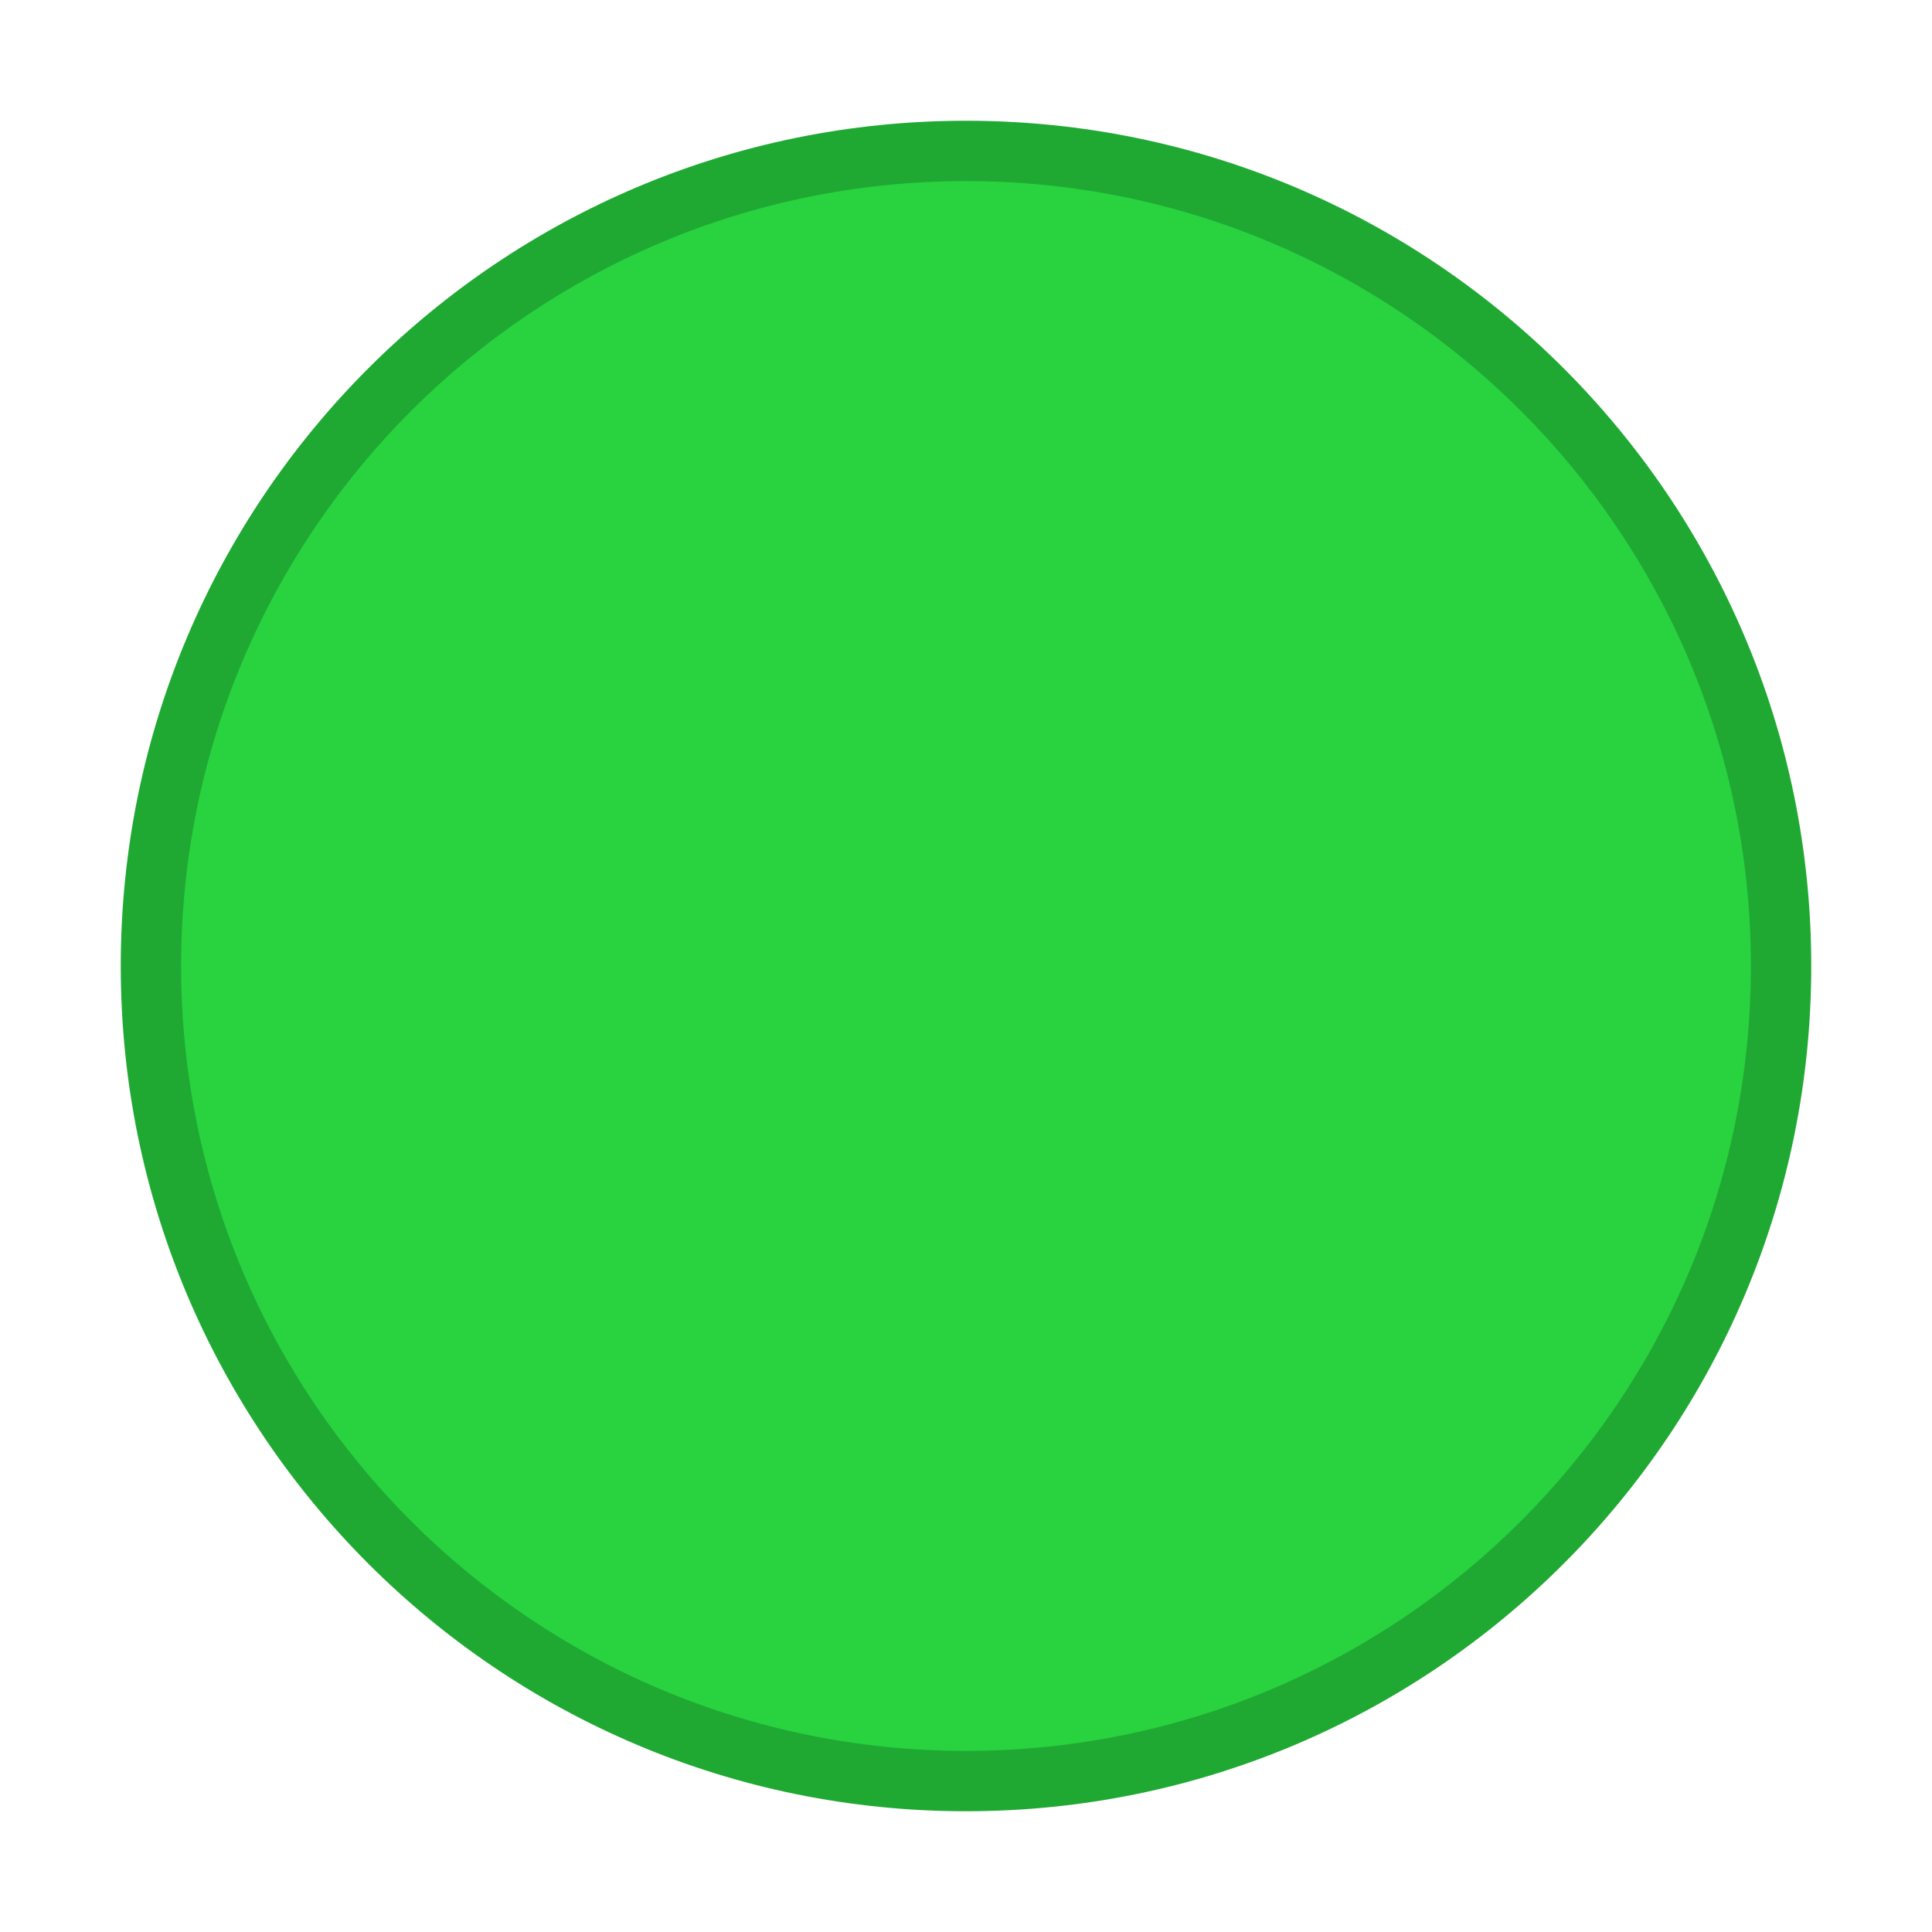
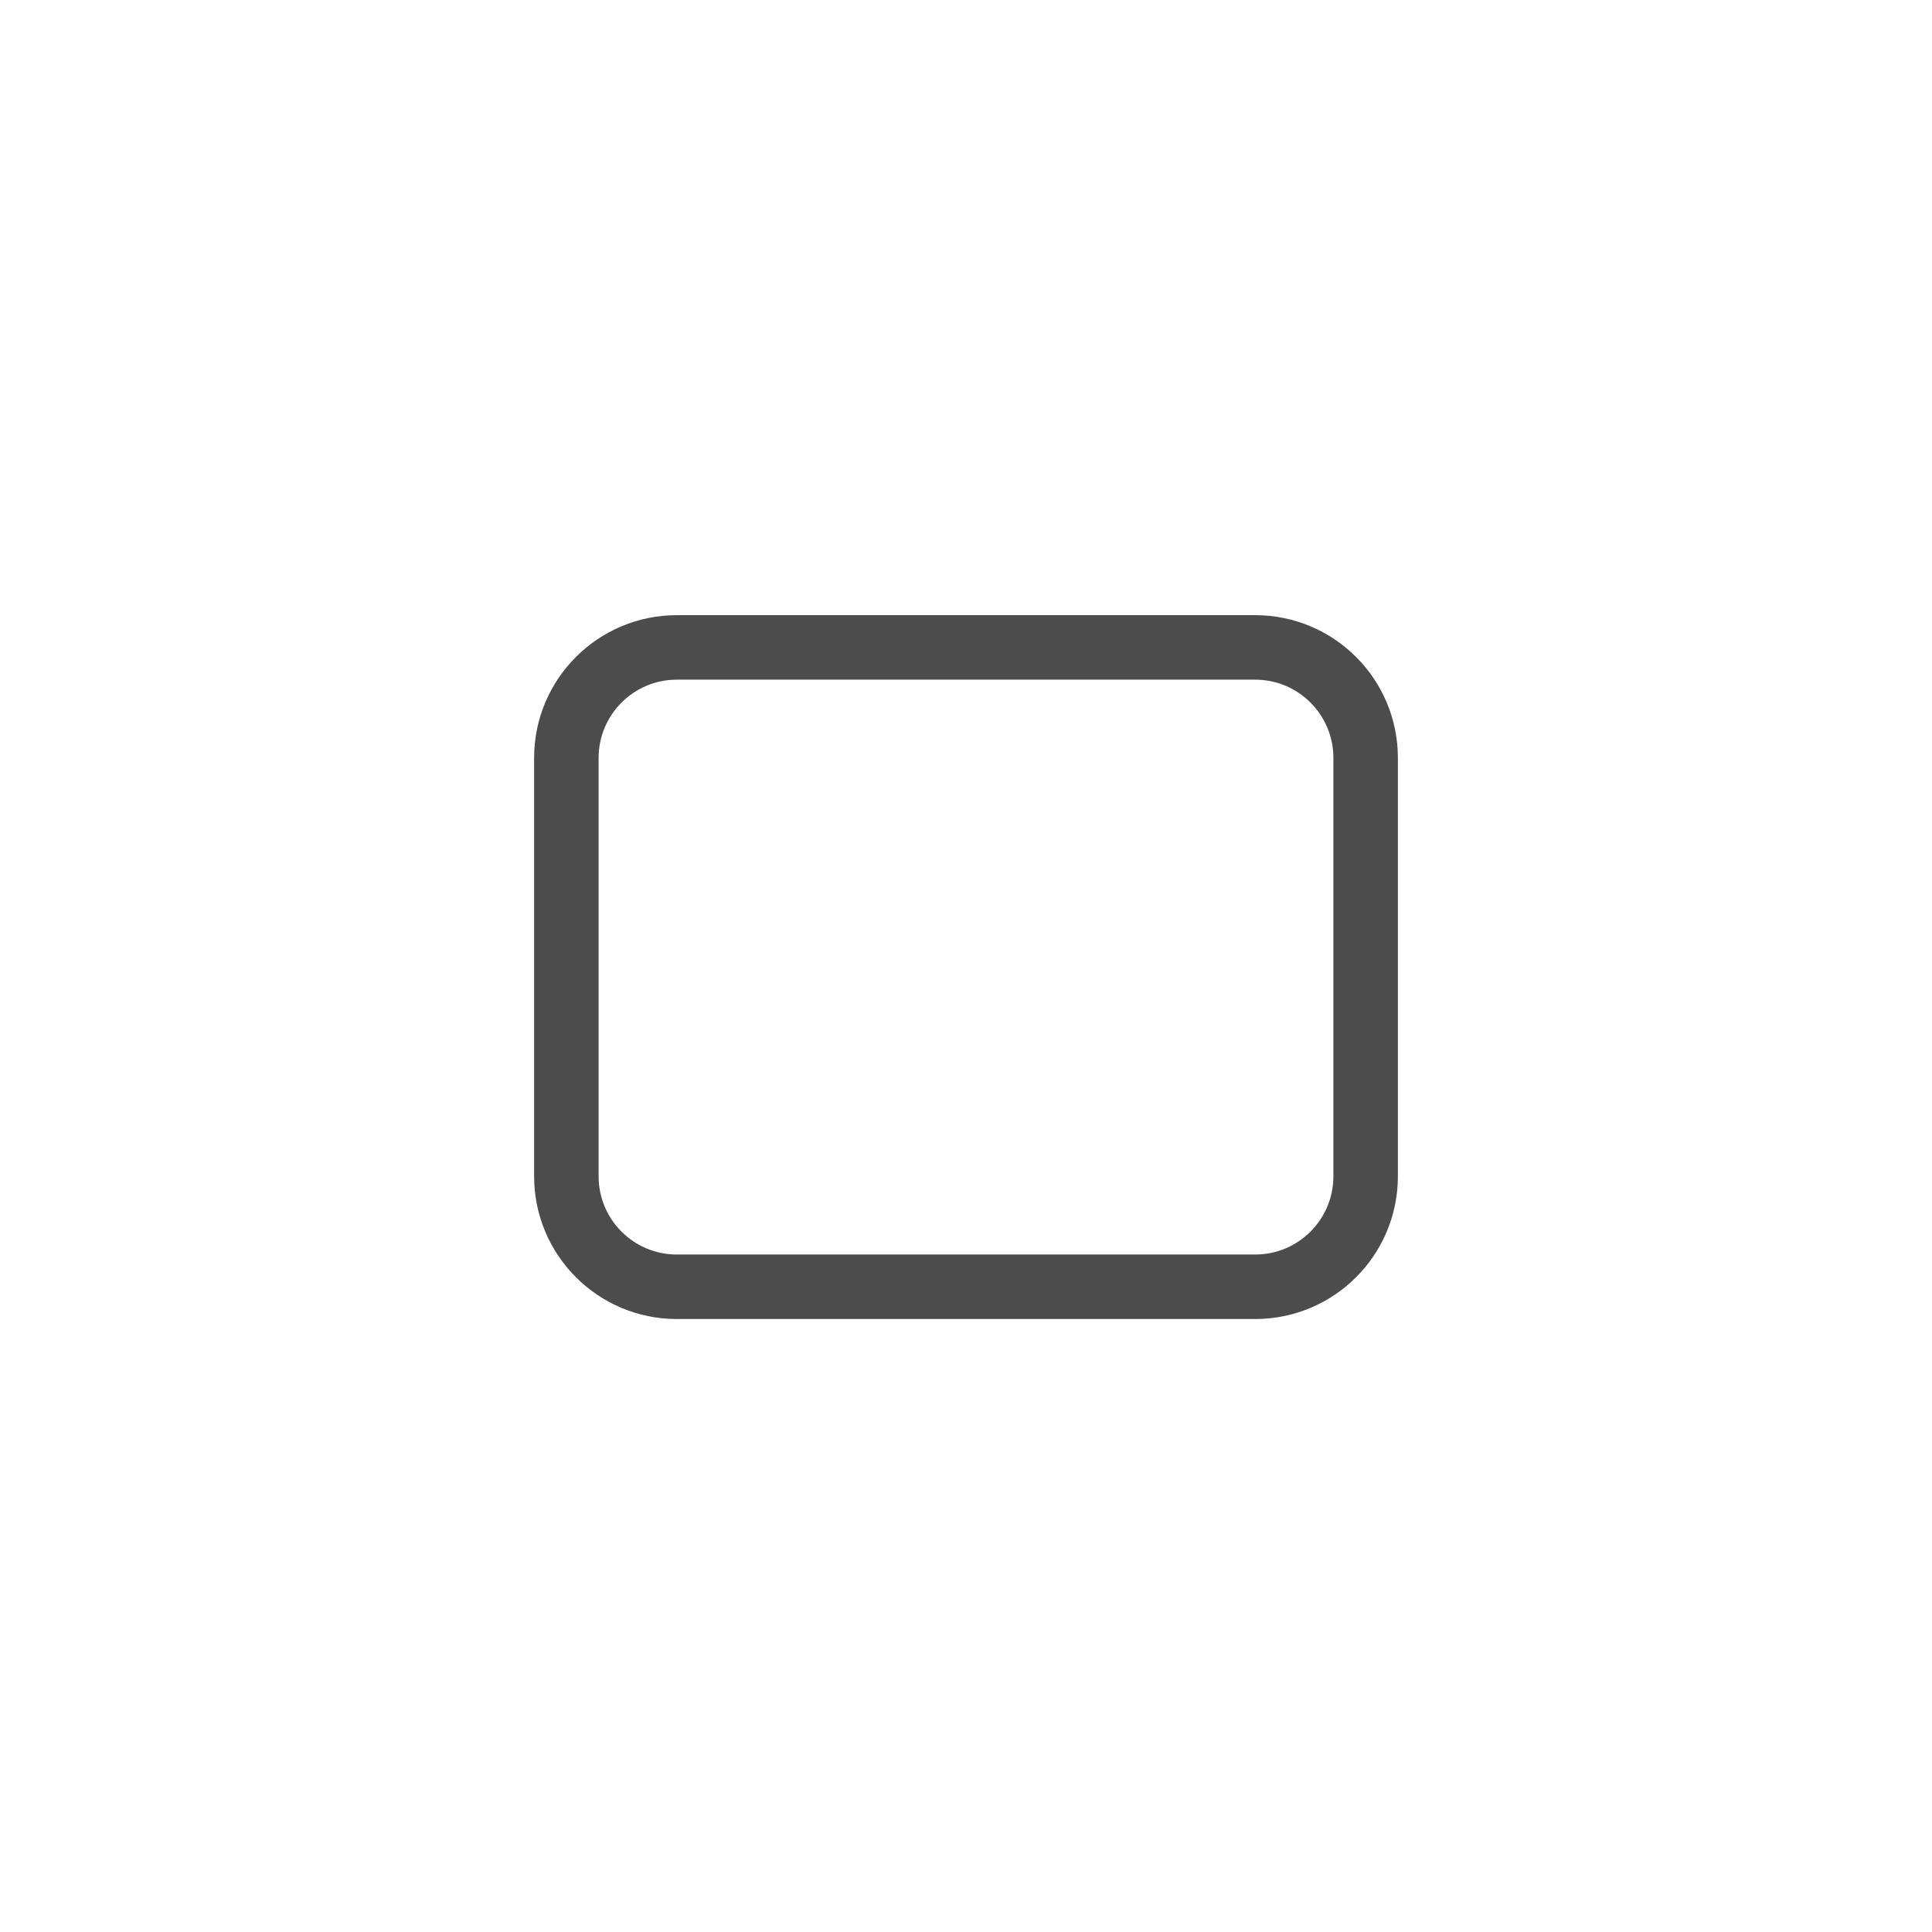
- <svg xmlns="http://www.w3.org/2000/svg" width="16" height="16" version="1.1">
-   <g id="titlebutton-maximize" transform="translate(-273,242.64)">
-     <rect x="273" y="-242.64" width="16" height="16" ry="1.6931e-5" opacity="0" stroke-width=".474" style="paint-order:markers stroke fill" />
-     <g transform="translate(274,-241.64)" enable-background="new">
-       <g transform="translate(-5,-1033.4)" fill-rule="evenodd">
-         <path d="m12 1047.4c3.866 0 7-3.134 7-7s-3.134-7-7-7c-3.866 0-7 3.134-7 7s3.134 7 7 7" fill="#20a932" />
-         <path d="m12 1046.9c3.59 0 6.5-2.91 6.5-6.5 0-3.59-2.91-6.5-6.5-6.5-3.59 0-6.5 2.91-6.5 6.5 0 3.59 2.91 6.5 6.5 6.5" fill="#28d33f" />
-       </g>
-     </g>
+ <svg xmlns="http://www.w3.org/2000/svg" width="30" height="30" version="1.1" viewBox="0 0 7.938 7.938">
+   <g transform="translate(0 -289.06)">
+     <rect x="-12.231" y="294.87" width="4.233" height="4.233" ry="4.4796e-6" opacity="0" stroke-width=".126" style="paint-order:markers stroke fill" />
+     <rect x="2.327" y="291.72" width="3.284" height="2.627" ry=".454" fill="none" opacity=".9" stroke="#383838" stroke-width=".265" />
  </g>
</svg>
